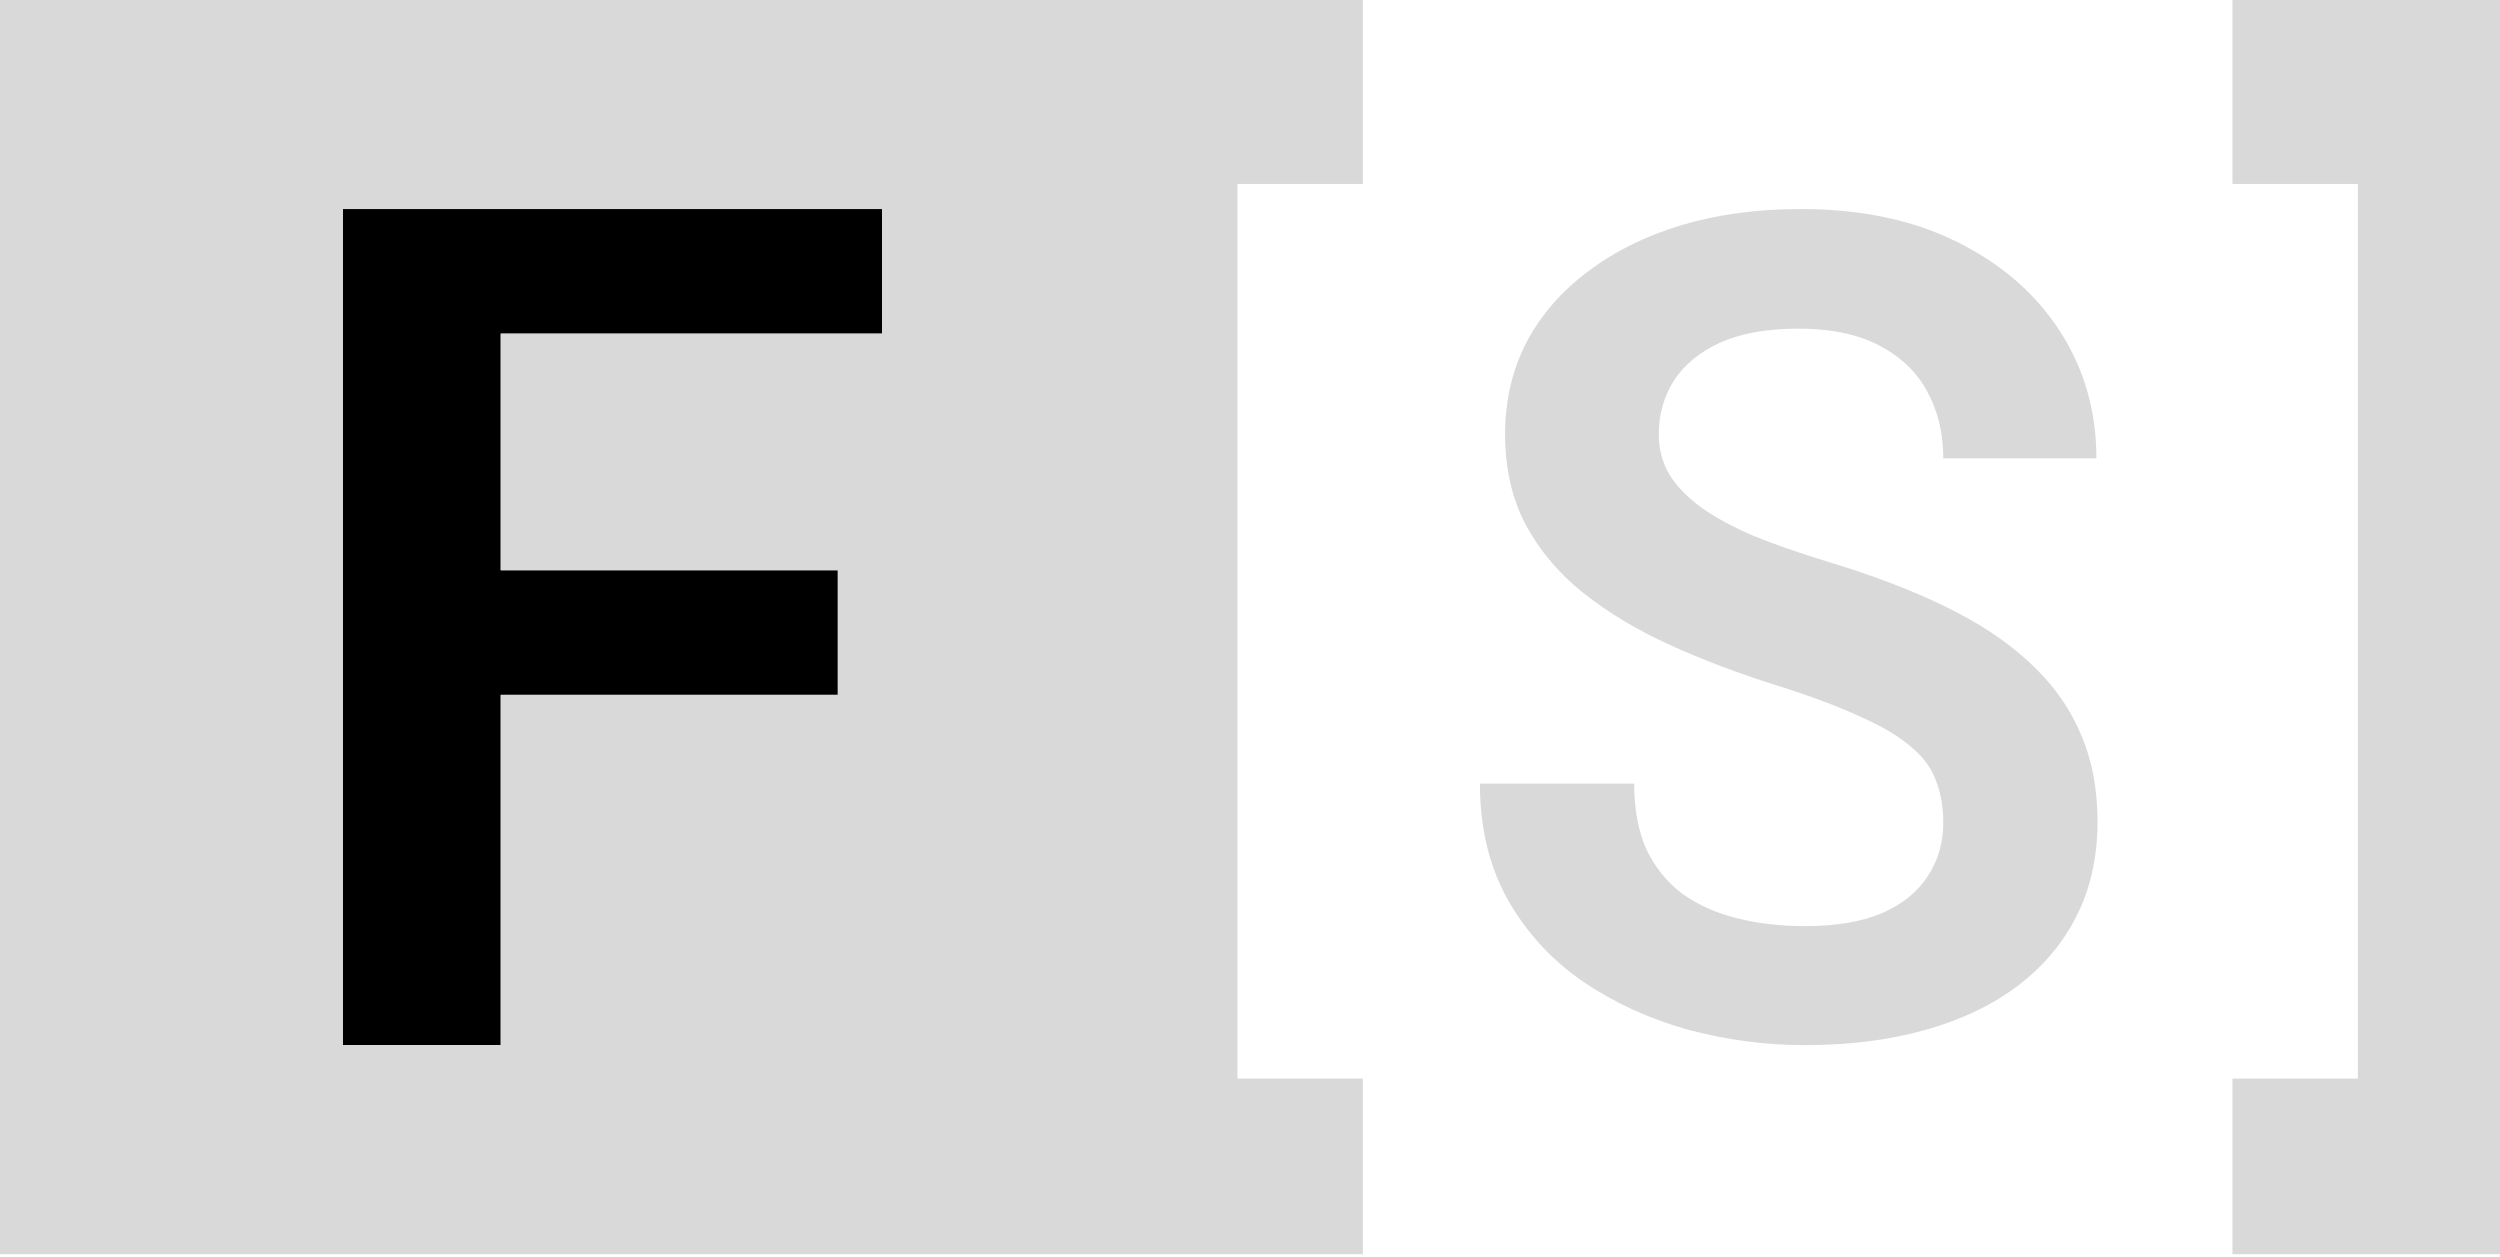
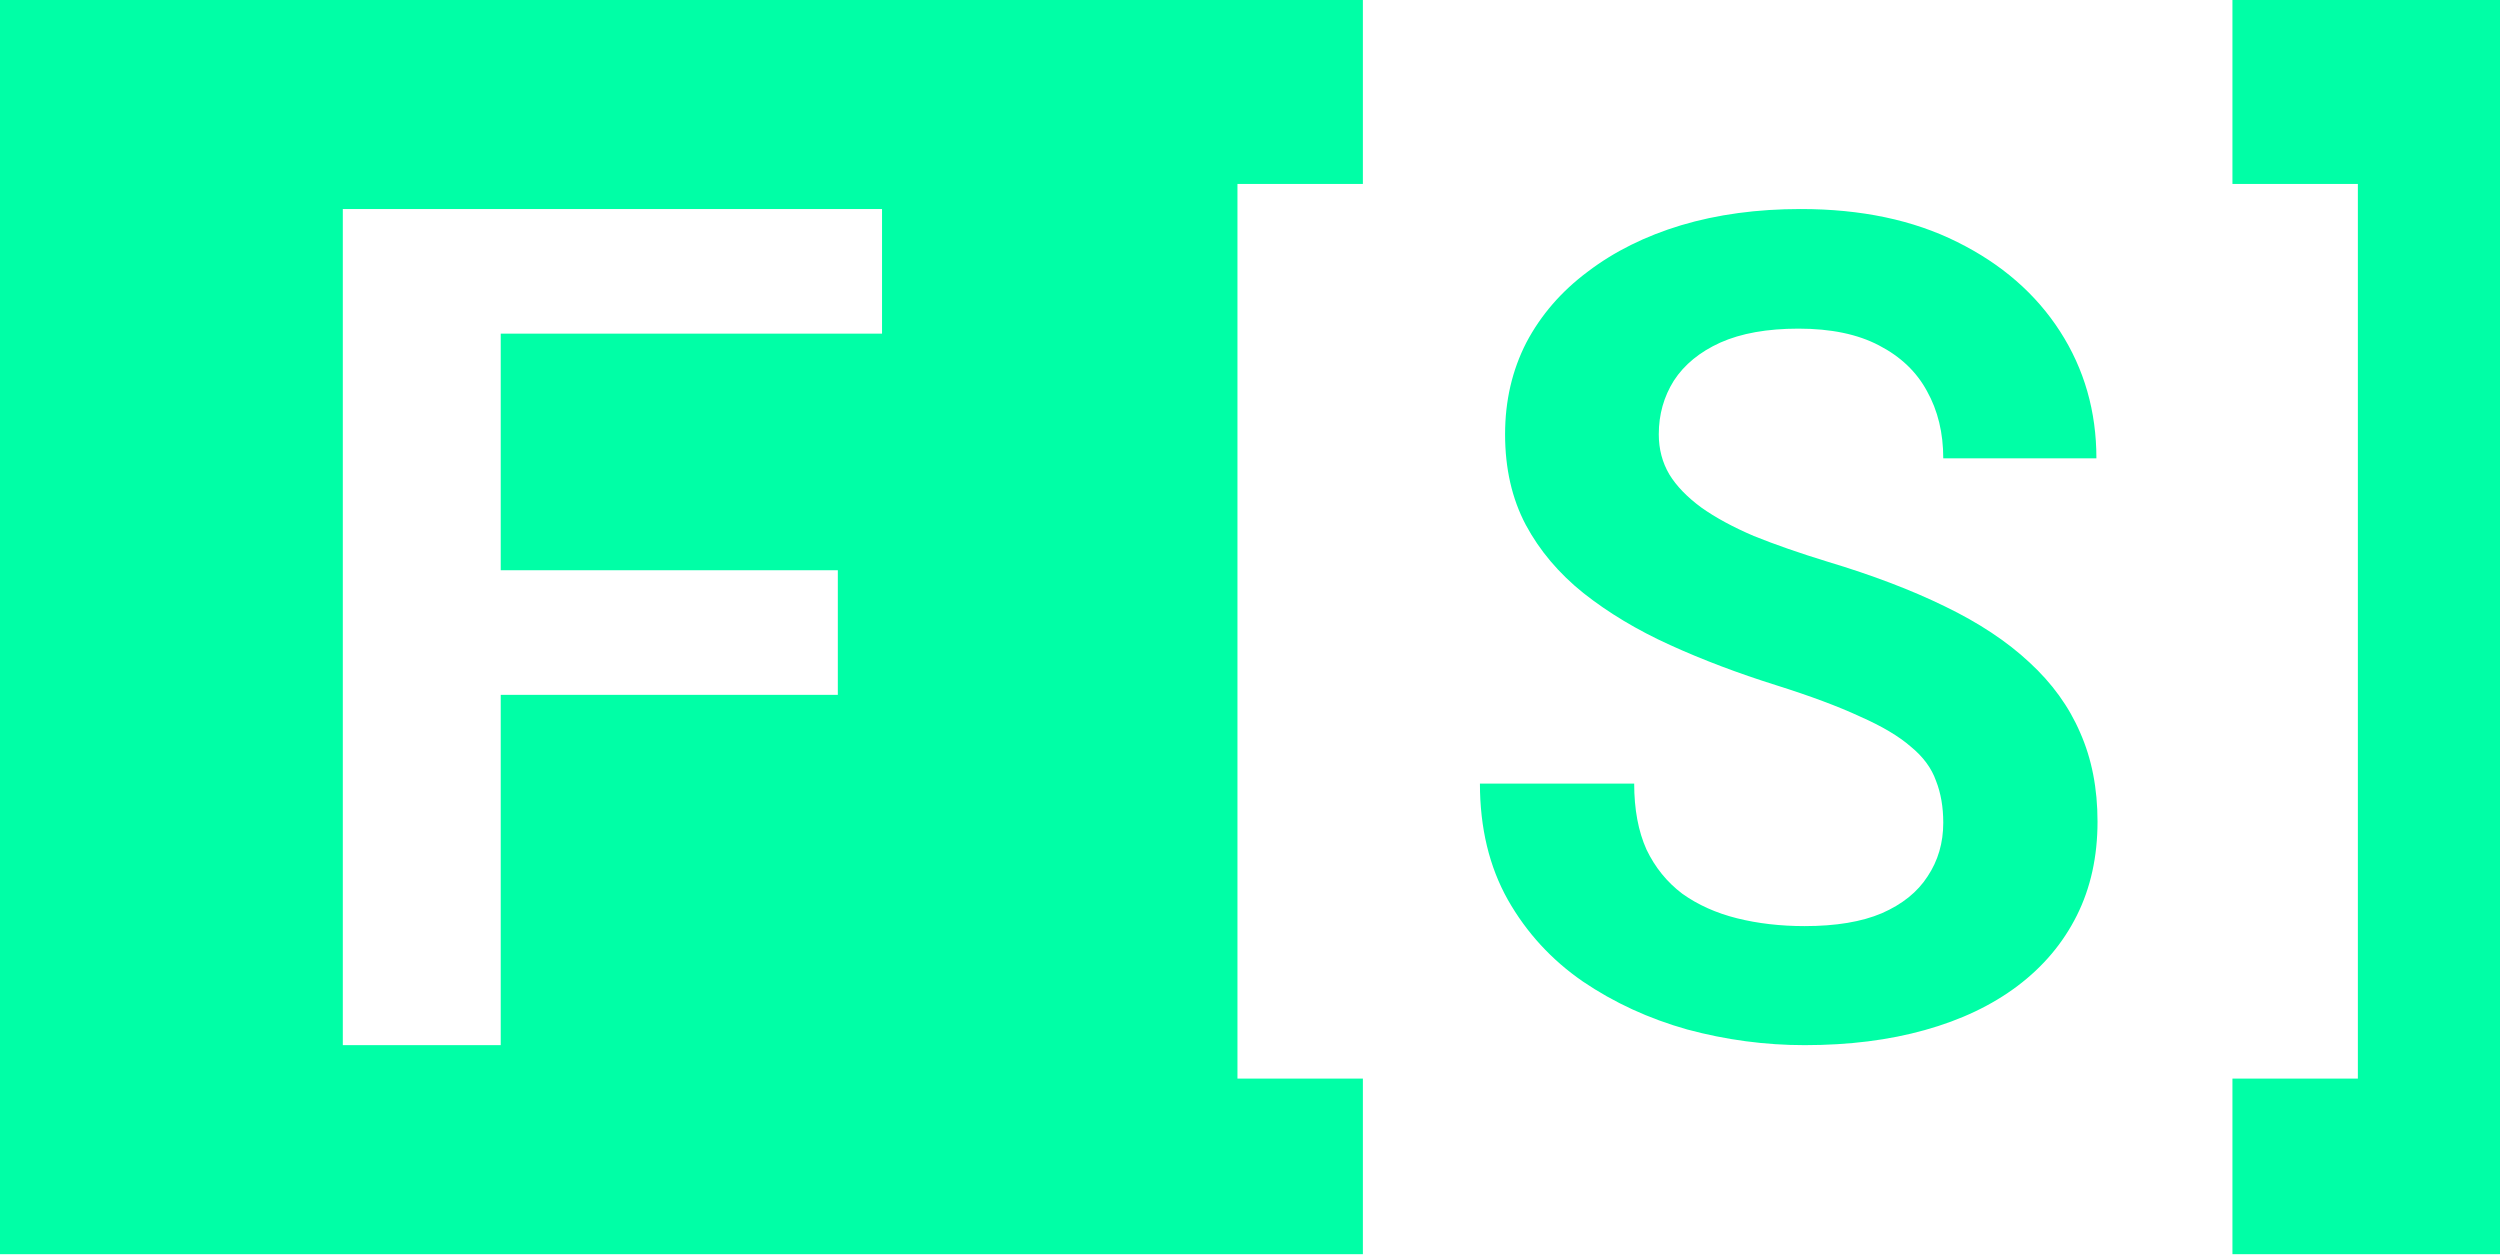
<svg xmlns="http://www.w3.org/2000/svg" width="400" height="201" viewBox="0 0 400 201" fill="none">
-   <path d="M80.117 33.445V53.383V91.238V111.176V167.224H54.849V33.445H80.117ZM134.051 91.238V111.176H80.117H73.501V91.238H80.117H134.051ZM141.126 33.445V53.383H80.117H73.501V33.445H141.126Z" fill="black" />
-   <path d="M357.191 172.575H377.258V29.431H357.191V4.89914e-05H400V200.669H357.191V172.575Z" fill="#D9D9D9" />
-   <path d="M310.922 131.633C310.922 129.129 310.535 126.894 309.76 124.926C309.044 122.899 307.703 121.081 305.736 119.471C303.828 117.802 301.115 116.192 297.598 114.642C294.14 113.033 289.669 111.364 284.184 109.635C278.103 107.727 272.44 105.581 267.194 103.196C261.947 100.811 257.327 98.039 253.333 94.88C249.398 91.72 246.328 88.083 244.122 83.97C241.916 79.797 240.813 74.968 240.813 69.483C240.813 64.118 241.946 59.229 244.212 54.817C246.537 50.406 249.815 46.62 254.048 43.46C258.281 40.241 263.259 37.767 268.982 36.038C274.765 34.309 281.144 33.445 288.119 33.445C297.777 33.445 306.123 35.204 313.158 38.721C320.252 42.238 325.737 47.008 329.612 53.029C333.487 59.05 335.425 65.817 335.425 73.328H310.922C310.922 69.274 310.058 65.697 308.329 62.597C306.66 59.497 304.096 57.053 300.638 55.264C297.24 53.476 292.948 52.582 287.761 52.582C282.754 52.582 278.58 53.327 275.242 54.817C271.963 56.308 269.489 58.335 267.82 60.898C266.21 63.462 265.405 66.323 265.405 69.483C265.405 71.868 265.972 74.014 267.104 75.922C268.237 77.77 269.936 79.528 272.201 81.198C274.467 82.807 277.269 84.328 280.607 85.758C284.005 87.129 287.94 88.501 292.411 89.872C299.565 92.018 305.825 94.403 311.191 97.026C316.616 99.649 321.117 102.63 324.694 105.968C328.33 109.307 331.043 113.063 332.831 117.236C334.679 121.409 335.604 126.148 335.604 131.454C335.604 137.058 334.501 142.066 332.295 146.478C330.089 150.889 326.929 154.645 322.816 157.745C318.702 160.845 313.754 163.2 307.971 164.81C302.248 166.419 295.839 167.224 288.745 167.224C282.426 167.224 276.166 166.389 269.966 164.72C263.825 162.991 258.251 160.428 253.243 157.03C248.236 153.572 244.241 149.22 241.261 143.974C238.28 138.668 236.789 132.468 236.789 125.373H261.47C261.47 129.487 262.126 133.004 263.438 135.926C264.809 138.787 266.717 141.142 269.161 142.99C271.665 144.779 274.586 146.09 277.925 146.925C281.263 147.759 284.87 148.177 288.745 148.177C293.753 148.177 297.866 147.491 301.086 146.12C304.365 144.689 306.809 142.722 308.418 140.218C310.088 137.714 310.922 134.852 310.922 131.633Z" fill="#D9D9D9" />
-   <path fill-rule="evenodd" clip-rule="evenodd" d="M0 0L218.06 4.89914e-05V29.431H197.993V172.575H218.06V200.669L0 200.669V0ZM80.117 53.383V91.238H134.051V111.176H80.117V167.224H54.849V33.445H73.501H80.117H141.126V53.383H80.117Z" fill="#D9D9D9" />
+   <path d="M357.191 172.575H377.258V29.431H357.191V4.89914e-05H400V200.669H357.191V172.575Z" fill="#00FFA6" />
+   <path d="M310.922 131.633C310.922 129.129 310.535 126.894 309.76 124.926C309.044 122.899 307.703 121.081 305.736 119.471C303.828 117.802 301.115 116.192 297.598 114.642C294.14 113.033 289.669 111.364 284.184 109.635C278.103 107.727 272.44 105.581 267.194 103.196C261.947 100.811 257.327 98.039 253.333 94.88C249.398 91.72 246.328 88.083 244.122 83.97C241.916 79.797 240.813 74.968 240.813 69.483C240.813 64.118 241.946 59.229 244.212 54.817C246.537 50.406 249.815 46.62 254.048 43.46C258.281 40.241 263.259 37.767 268.982 36.038C274.765 34.309 281.144 33.445 288.119 33.445C297.777 33.445 306.123 35.204 313.158 38.721C320.252 42.238 325.737 47.008 329.612 53.029C333.487 59.05 335.425 65.817 335.425 73.328H310.922C310.922 69.274 310.058 65.697 308.329 62.597C306.66 59.497 304.096 57.053 300.638 55.264C297.24 53.476 292.948 52.582 287.761 52.582C282.754 52.582 278.58 53.327 275.242 54.817C271.963 56.308 269.489 58.335 267.82 60.898C266.21 63.462 265.405 66.323 265.405 69.483C265.405 71.868 265.972 74.014 267.104 75.922C268.237 77.77 269.936 79.528 272.201 81.198C274.467 82.807 277.269 84.328 280.607 85.758C284.005 87.129 287.94 88.501 292.411 89.872C299.565 92.018 305.825 94.403 311.191 97.026C316.616 99.649 321.117 102.63 324.694 105.968C328.33 109.307 331.043 113.063 332.831 117.236C334.679 121.409 335.604 126.148 335.604 131.454C335.604 137.058 334.501 142.066 332.295 146.478C330.089 150.889 326.929 154.645 322.816 157.745C318.702 160.845 313.754 163.2 307.971 164.81C302.248 166.419 295.839 167.224 288.745 167.224C282.426 167.224 276.166 166.389 269.966 164.72C263.825 162.991 258.251 160.428 253.243 157.03C248.236 153.572 244.241 149.22 241.261 143.974C238.28 138.668 236.789 132.468 236.789 125.373H261.47C261.47 129.487 262.126 133.004 263.438 135.926C264.809 138.787 266.717 141.142 269.161 142.99C271.665 144.779 274.586 146.09 277.925 146.925C281.263 147.759 284.87 148.177 288.745 148.177C293.753 148.177 297.866 147.491 301.086 146.12C304.365 144.689 306.809 142.722 308.418 140.218C310.088 137.714 310.922 134.852 310.922 131.633Z" fill="#00FFA6" />
+   <path fill-rule="evenodd" clip-rule="evenodd" d="M218.06 4.89914e-05L0 0V200.669L218.06 200.669V172.575H197.993V29.431H218.06V4.89914e-05ZM80.117 53.383V91.238H134.051V111.176H80.117V167.224H54.849V33.445H141.126V53.383H80.117Z" fill="#00FFA6" />
</svg>
